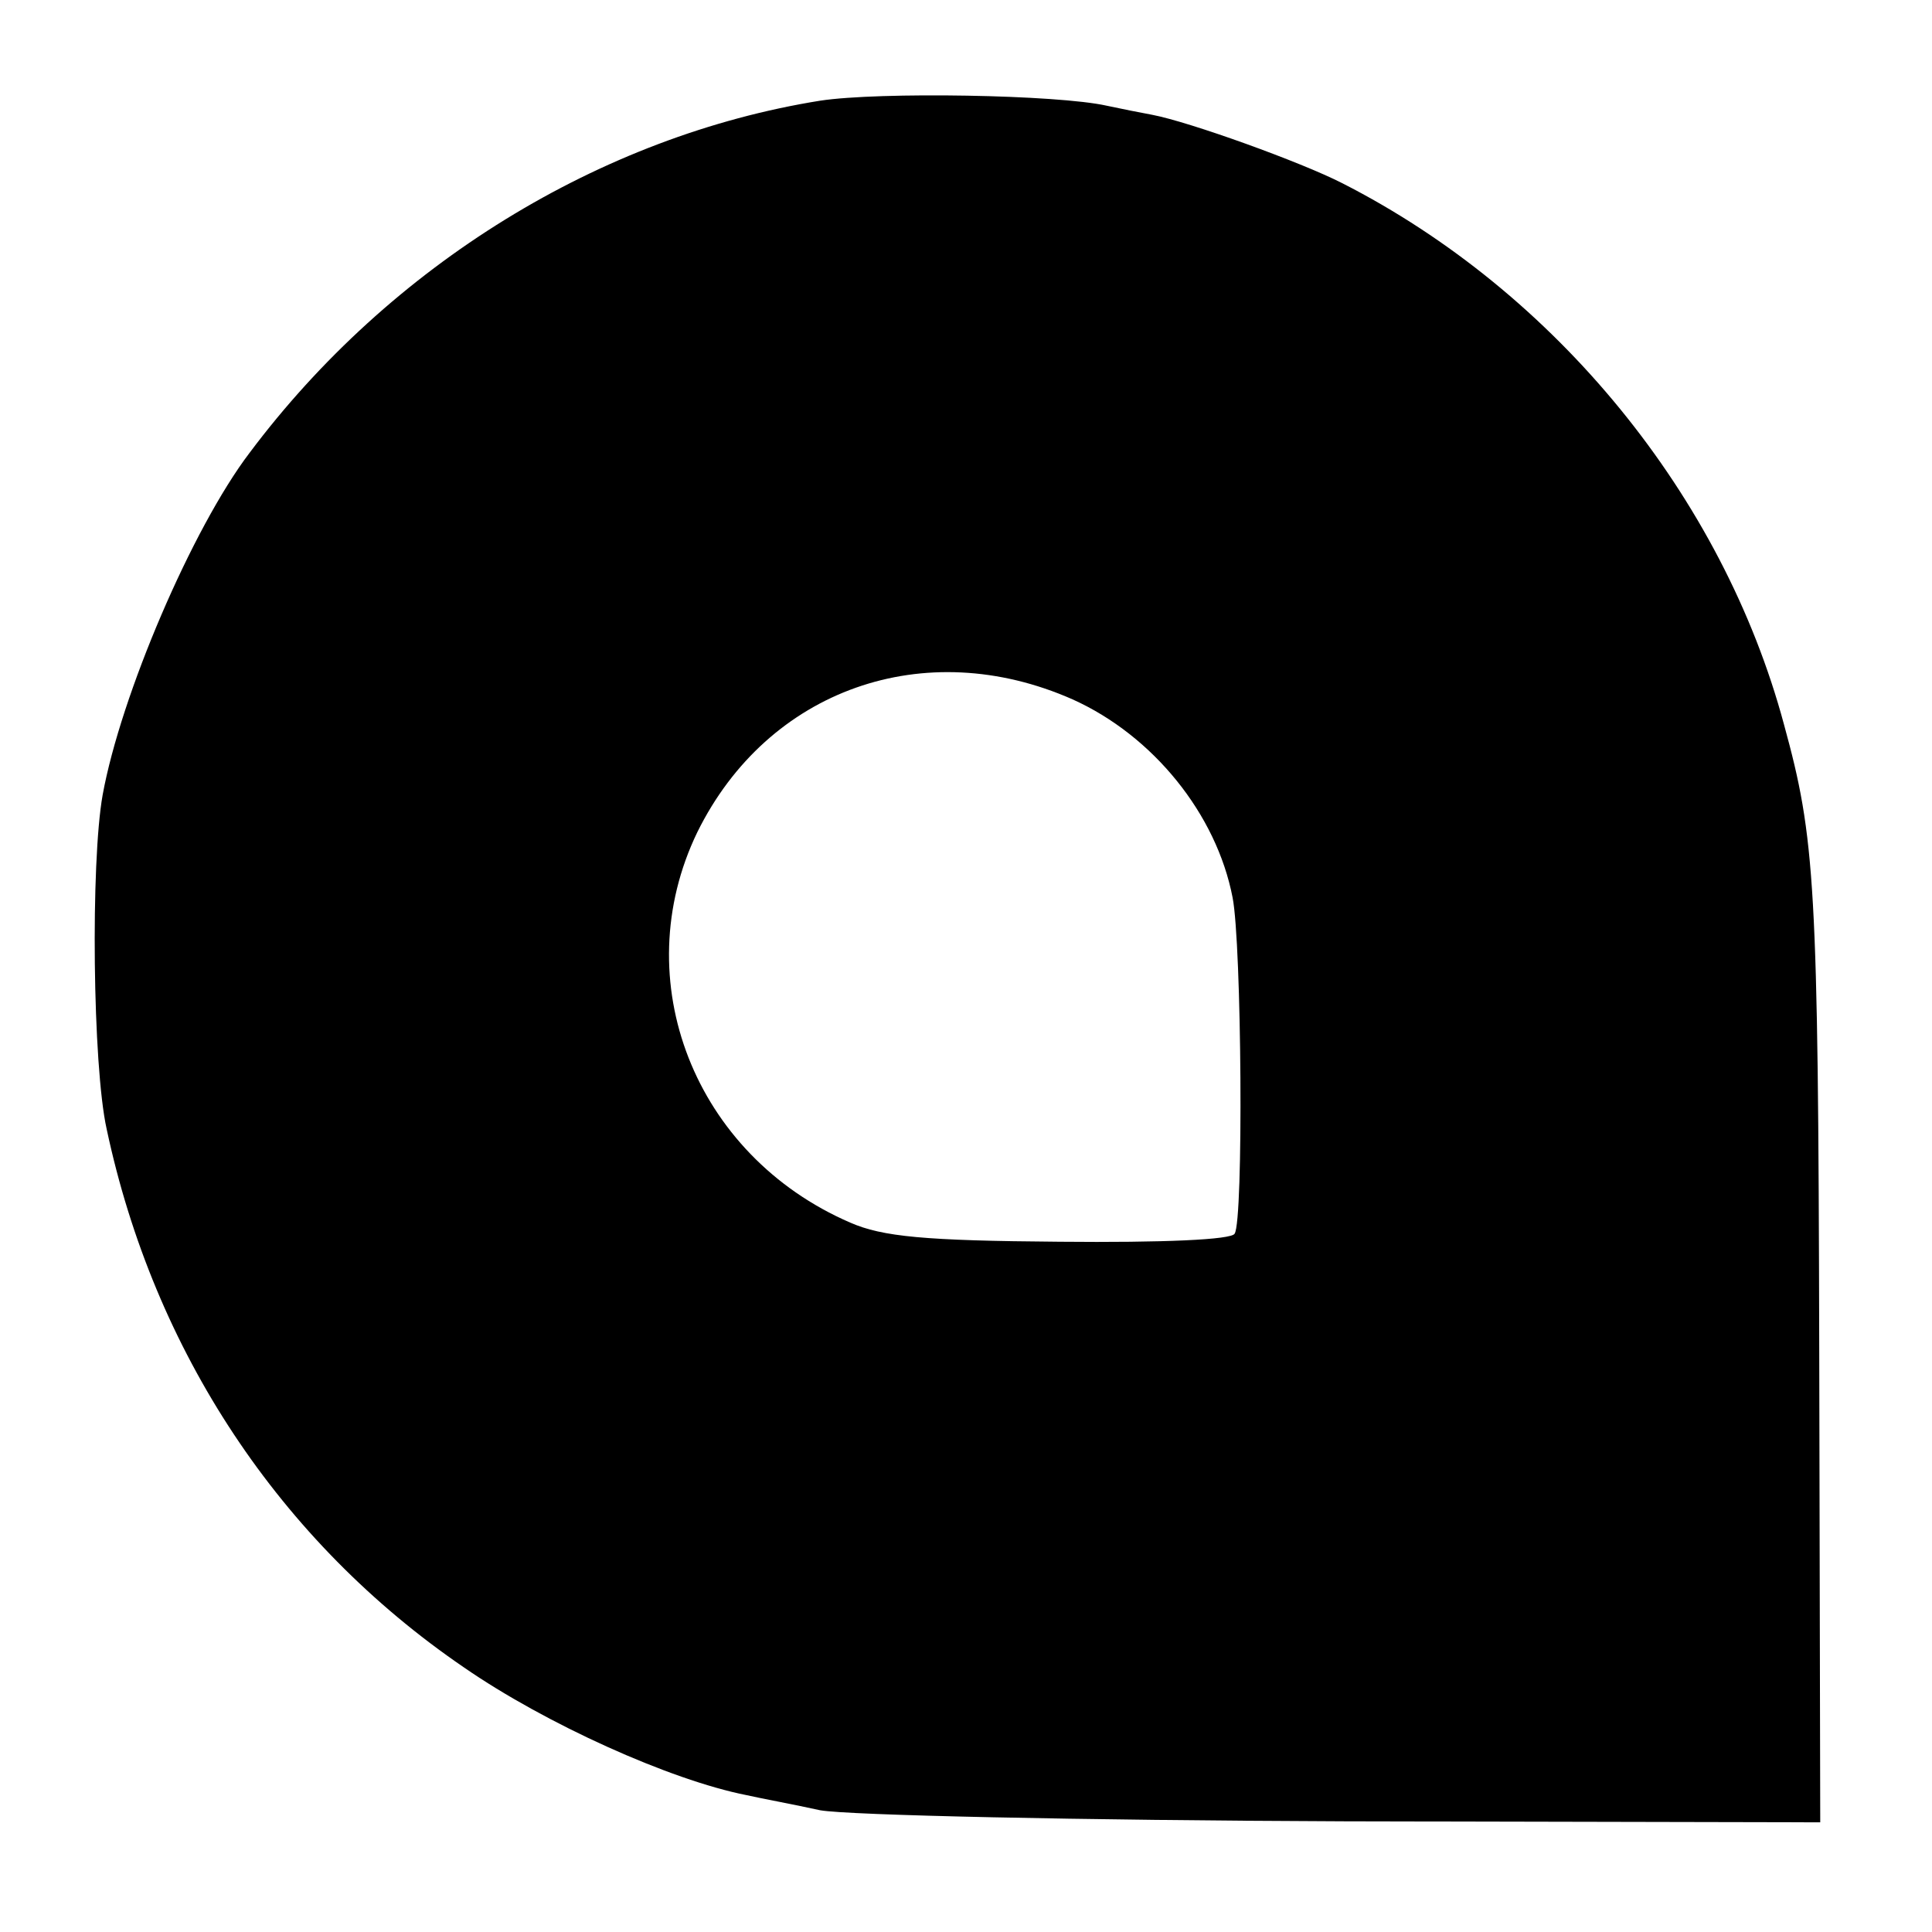
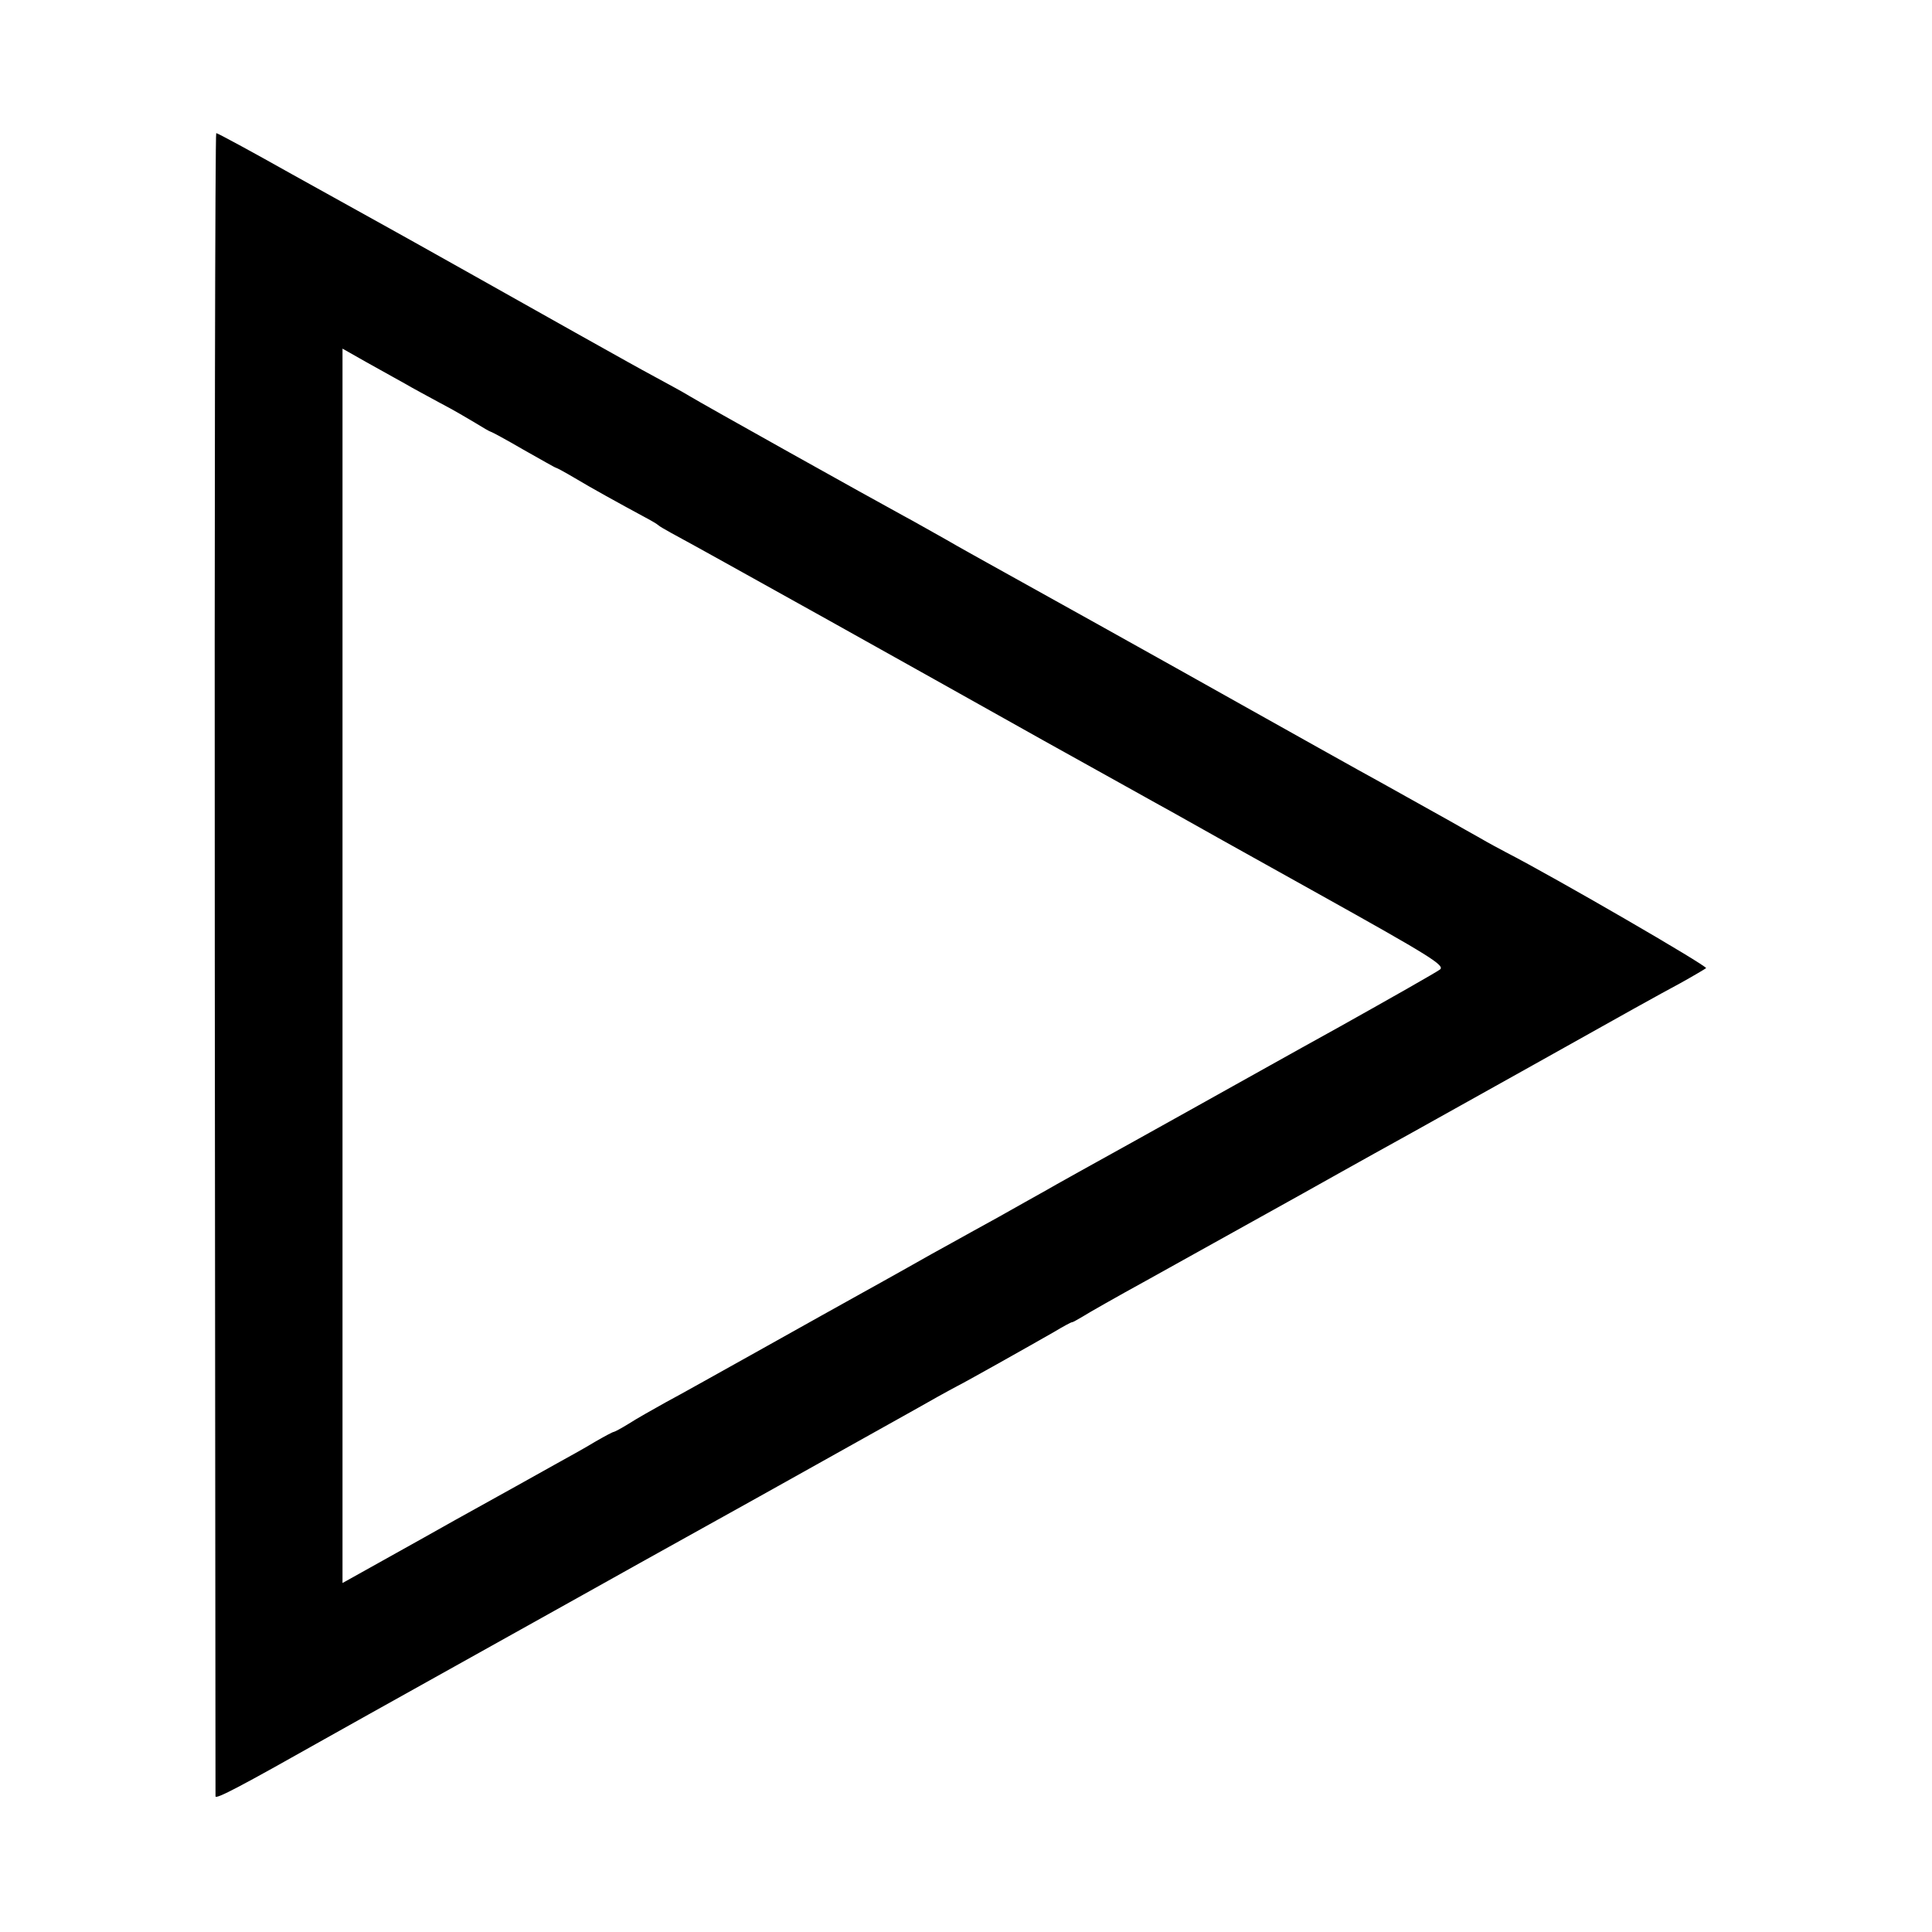
- <svg xmlns="http://www.w3.org/2000/svg" version="1.0" width="16pt" height="16pt" viewBox="0 0 16 16" preserveAspectRatio="xMidYMid meet">
-   <g transform="translate(0,16) scale(0.008333,-0.008333)" fill="#000000" stroke="none">
-     <path d="M815 1820 c-218 -35 -427 -163 -567 -350 -57 -75 -128 -241 -146 -340 -12 -67 -10 -269 4 -332 47 -221 172 -410 355 -535 81 -56 205 -112 281 -127 13 -3 46 -9 73 -15 28 -5 256 -10 522 -11 l472 -1 -1 472 c-1 461 -4 506 -35 619 -61 227 -227 430 -439 538 -41 21 -152 61 -189 68 -11 2 -31 6 -45 9 -49 11 -226 14 -285 5z m251 -595 c80 -36 143 -114 159 -197 9 -46 11 -321 2 -334 -3 -6 -71 -9 -174 -8 -134 1 -176 5 -208 19 -155 67 -223 241 -152 388 70 142 226 197 373 132z" />
+ <svg xmlns="http://www.w3.org/2000/svg" version="1.0" width="537pt" height="537pt" viewBox="0 0 537 537" preserveAspectRatio="xMidYMid meet">
+   <g transform="translate(0,537) scale(0.1,-0.1)" fill="#000000" stroke="none">
+     <path d="M597 2693 c1 -1270 2 -2312 2 -2316 1 -9 74 30 301 158 41 23 98 55 125 70 237 132 561 313 595 332 19 11 240 134 490 273 250 140 473 264 495 277 22 12 47 26 55 30 17 8 202 112 270 151 25 15 47 27 50 27 3 0 16 8 30 16 14 9 93 54 175 99 138 77 325 181 435 242 25 14 162 91 305 170 143 80 283 158 310 173 287 161 379 212 435 242 36 20 68 39 72 42 6 5 -420 252 -556 322 -17 9 -49 26 -71 39 -22 12 -60 34 -85 48 -25 14 -79 44 -120 67 -41 23 -102 57 -135 75 -33 18 -166 93 -295 165 -233 131 -653 365 -740 413 -25 14 -74 41 -110 62 -36 20 -90 51 -120 67 -83 45 -561 312 -595 333 -16 10 -57 32 -90 50 -61 33 -73 40 -225 125 -144 81 -482 271 -535 300 -27 15 -142 79 -254 141 -112 63 -206 114 -210 114 -3 0 -5 -1038 -4 -2307z m528 1611 c22 -13 67 -37 100 -55 33 -17 77 -43 97 -55 21 -13 40 -24 42 -24 2 0 43 -22 91 -50 48 -27 88 -50 90 -50 2 0 26 -13 53 -29 45 -27 121 -69 197 -110 17 -9 32 -18 35 -21 3 -3 19 -12 35 -21 83 -45 174 -96 440 -244 160 -89 427 -239 595 -333 168 -93 328 -183 356 -198 28 -16 212 -119 408 -228 312 -174 354 -200 338 -211 -9 -7 -134 -78 -277 -158 -143 -79 -278 -155 -300 -167 -22 -12 -139 -78 -260 -145 -121 -67 -238 -132 -260 -145 -22 -12 -80 -45 -130 -73 -49 -27 -109 -60 -132 -73 -24 -13 -78 -43 -120 -67 -43 -24 -105 -59 -138 -77 -33 -18 -152 -85 -265 -148 -113 -63 -234 -131 -270 -150 -36 -20 -82 -46 -102 -59 -21 -13 -40 -23 -42 -23 -3 0 -27 -13 -53 -28 -26 -16 -77 -44 -113 -64 -36 -20 -159 -89 -275 -153 -115 -65 -233 -130 -261 -146 l-52 -29 0 1715 0 1716 67 -38 c36 -20 84 -47 106 -59z" />
  </g>
</svg>
